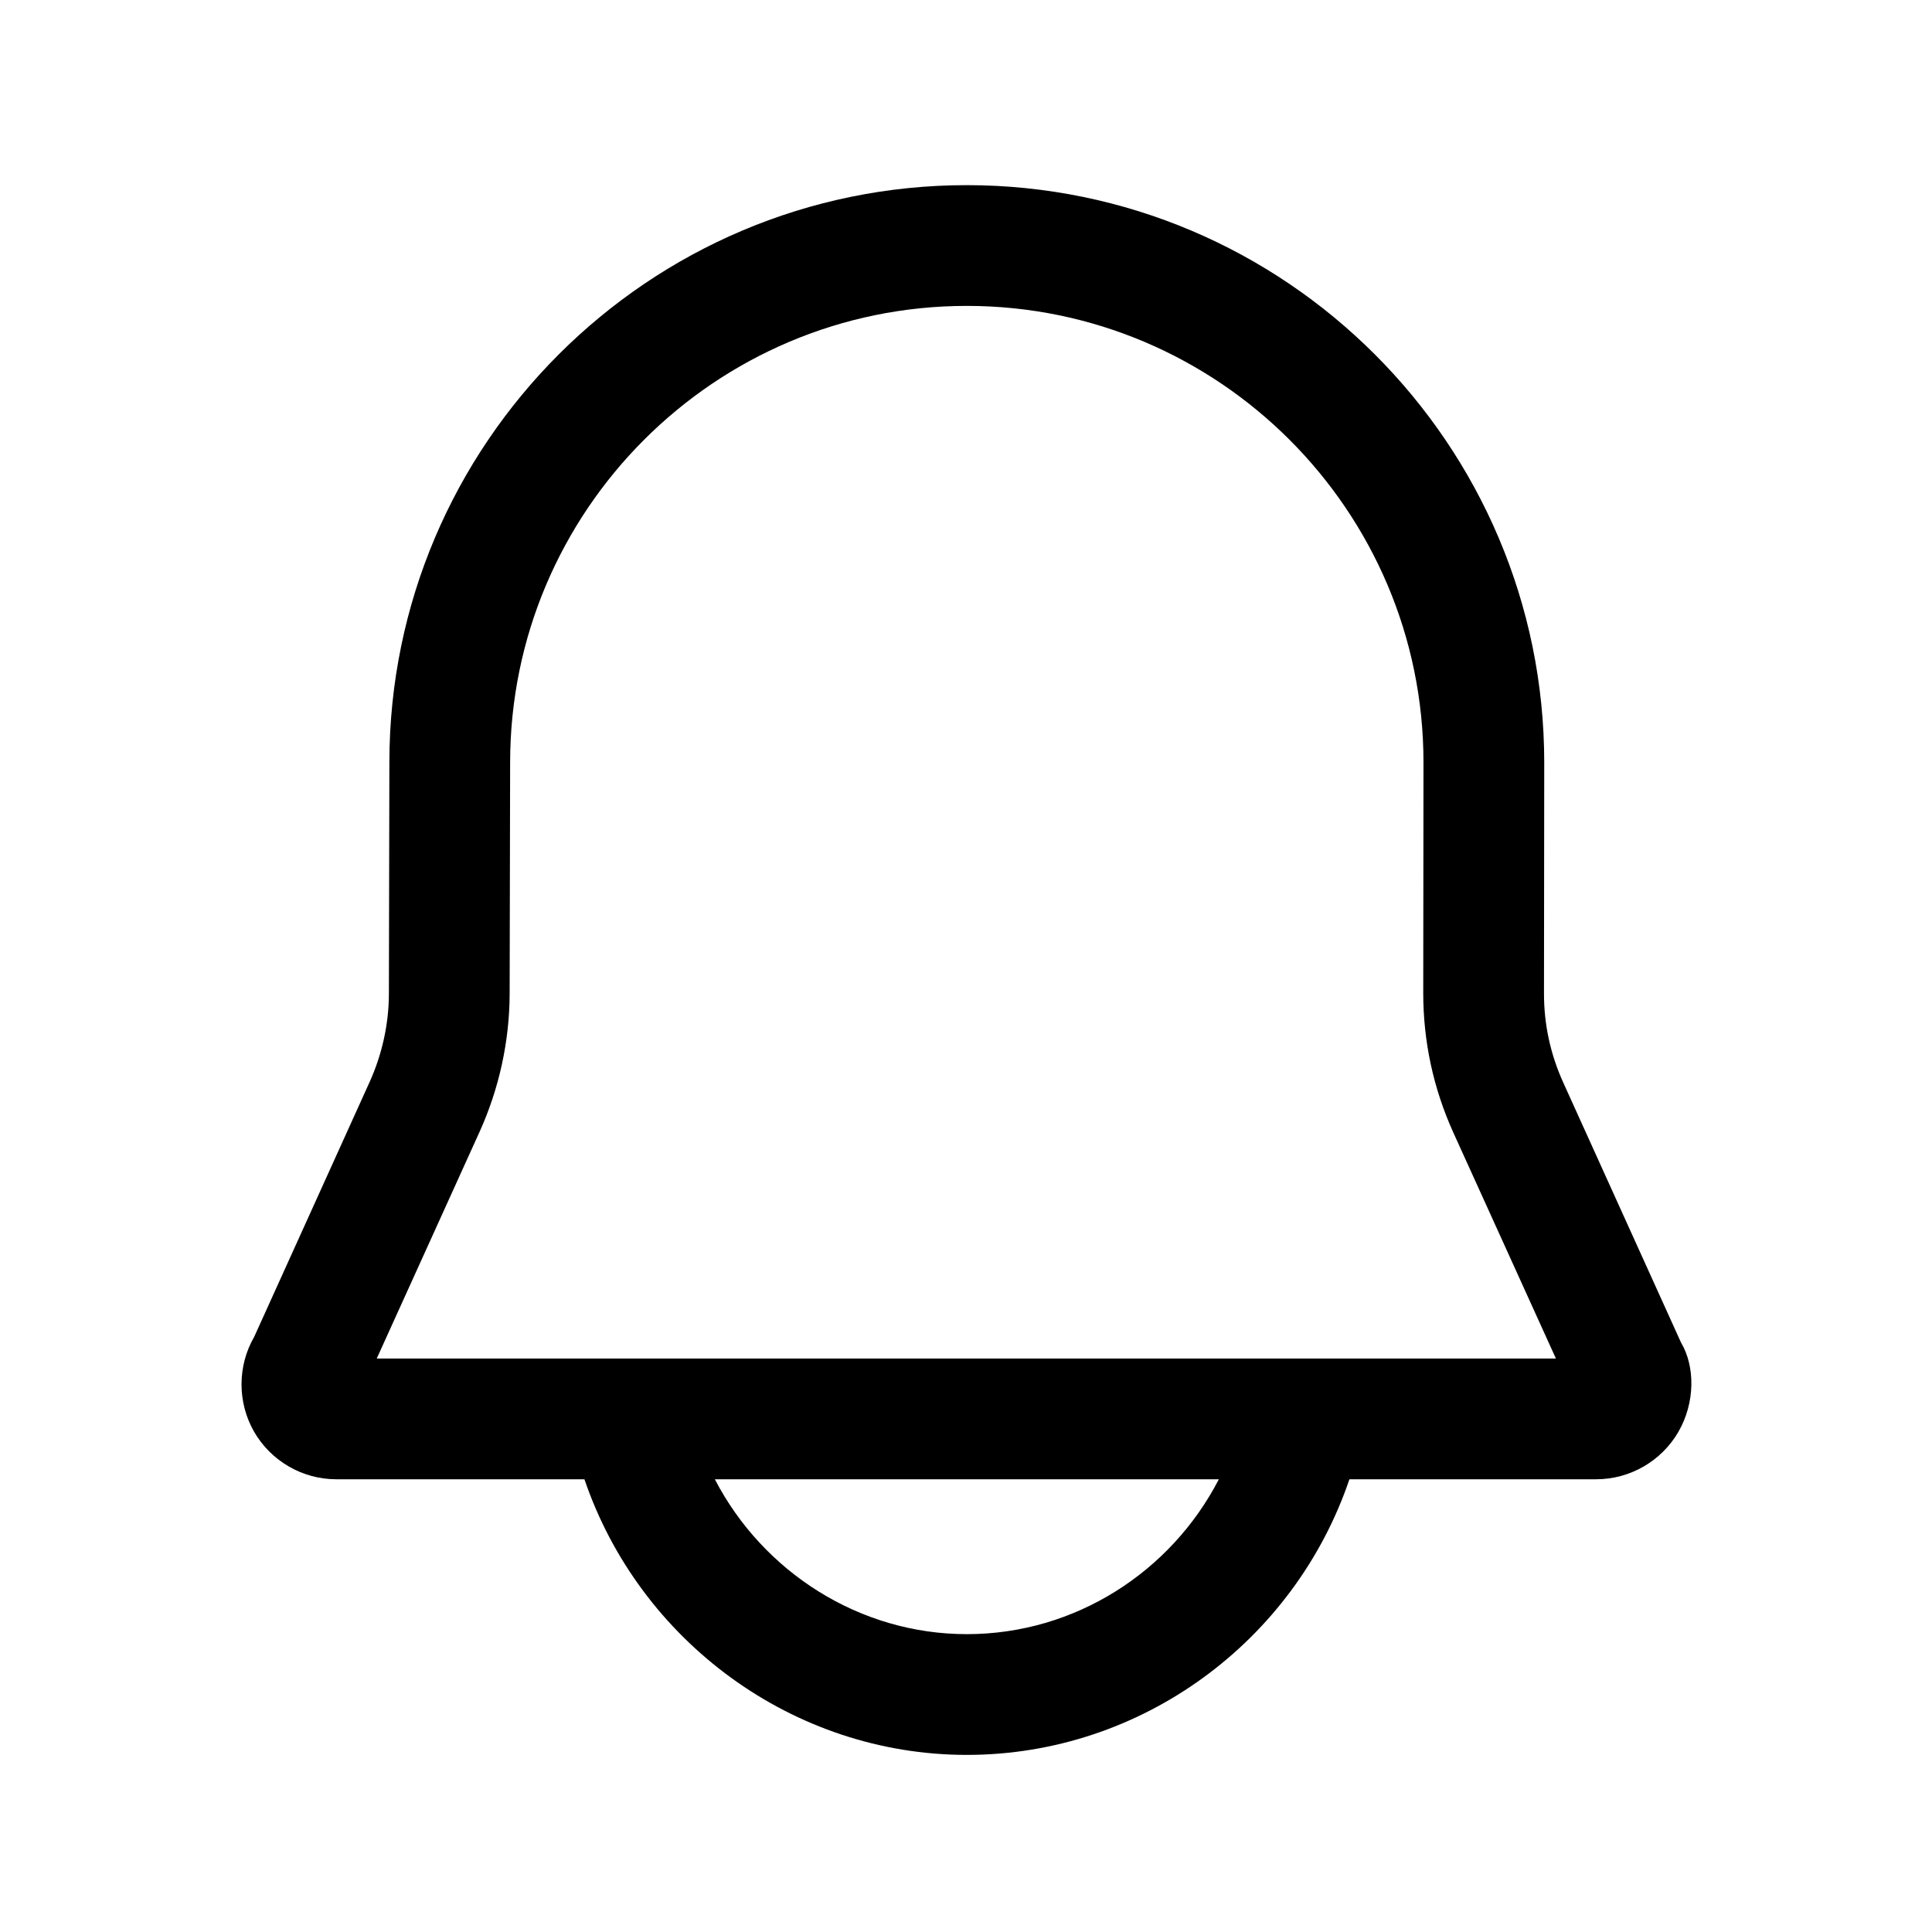
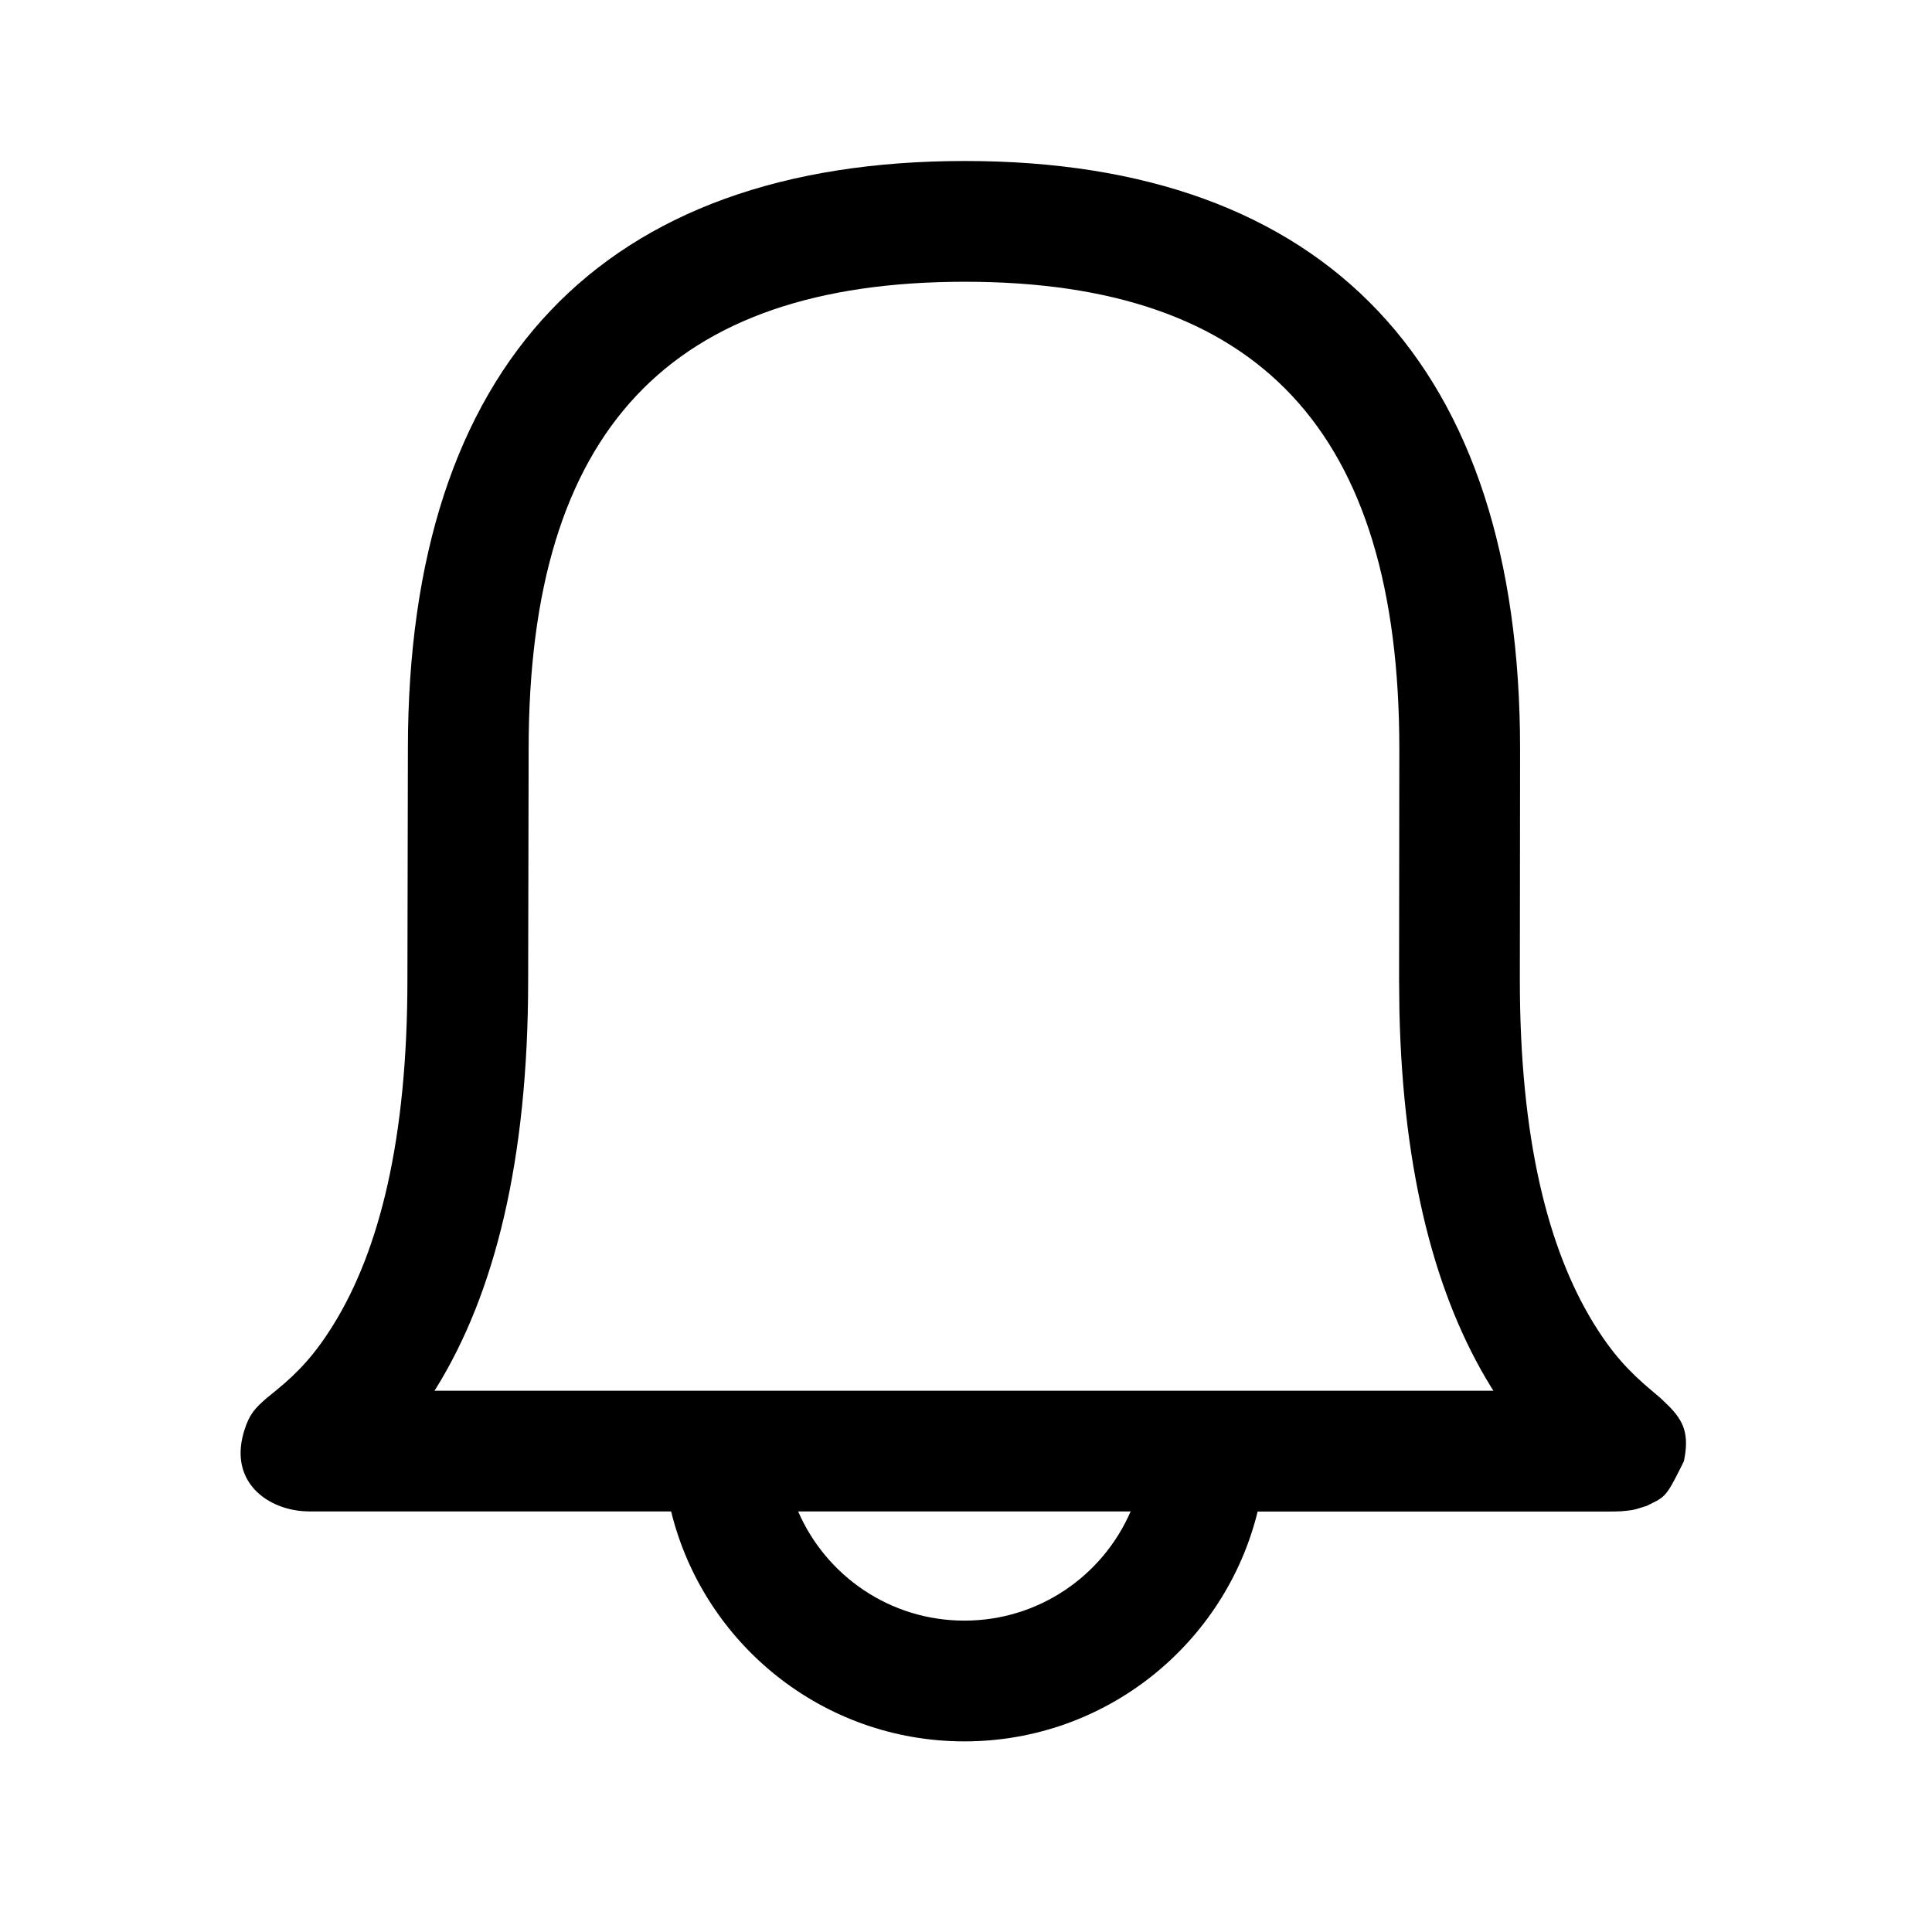
<svg xmlns="http://www.w3.org/2000/svg" width="24" height="24" viewBox="0 0 24 24">
-   <path d="M4.68 16.876l1.277-2.815c.243-.536.373-1.129.374-1.717l.006-2.871c0-3.128 2.545-5.673 5.673-5.673s5.673 2.545 5.673 5.672l-.003 2.864c0 .598.124 1.179.371 1.727l1.277 2.813H4.68zm7.33 3.424c-1.338 0-2.534-.776-3.13-1.924h6.261c-.594 1.15-1.786 1.924-3.13 1.924zm8.872-3.623l-1.464-3.232c-.159-.351-.239-.723-.238-1.106l.003-2.866c0-3.955-3.218-7.173-7.173-7.173S4.838 5.517 4.837 9.471l-.006 2.869c0 .377-.084.757-.239 1.1l-1.434 3.166c-.21.363-.21.815-.002 1.179.21.364.6.591 1.021.591H7.26C7.944 20.385 9.85 21.8 12.01 21.8c2.17 0 4.07-1.411 4.753-3.424h3.066c.42 0 .81-.226 1.02-.588.21-.363.21-.813.033-1.111z" />
+   <path d="M11.987 2c4.488 0 6.896 2.532 6.896 7.306l-.003 2.866c0 1.968.348 3.341.916 4.266.233.378.438.599.726.84l.105.089.111.107c.176.182.25.341.18.678-.175.351-.21.422-.341.494l-.12.06c-.156.05-.156.05-.241.06l-.07.007c-.049.003-.102.004-.175.004h-4.348c-.402 1.638-1.881 2.855-3.643 2.855-1.763 0-3.241-1.217-3.643-2.856h-4.44c-.11 0-.18-.004-.264-.022-.4-.08-.778-.41-.598-.985.063-.2.13-.273.276-.4l.131-.107c.264-.216.475-.442.7-.807.57-.92.919-2.299.919-4.285l.006-2.865C5.067 4.52 7.487 2 11.987 2zm2.058 16.776h-4.13c.346.798 1.14 1.356 2.065 1.356.924 0 1.719-.558 2.065-1.356zM11.987 3.5c-3.657 0-5.42 1.836-5.42 5.806l-.006 2.866c0 2.25-.418 3.9-1.143 5.072l-.021.032h13.155l-.034-.053c-.679-1.105-1.088-2.626-1.134-4.664l-.004-.388.003-2.866c0-3.961-1.754-5.805-5.396-5.805z" />
</svg>
